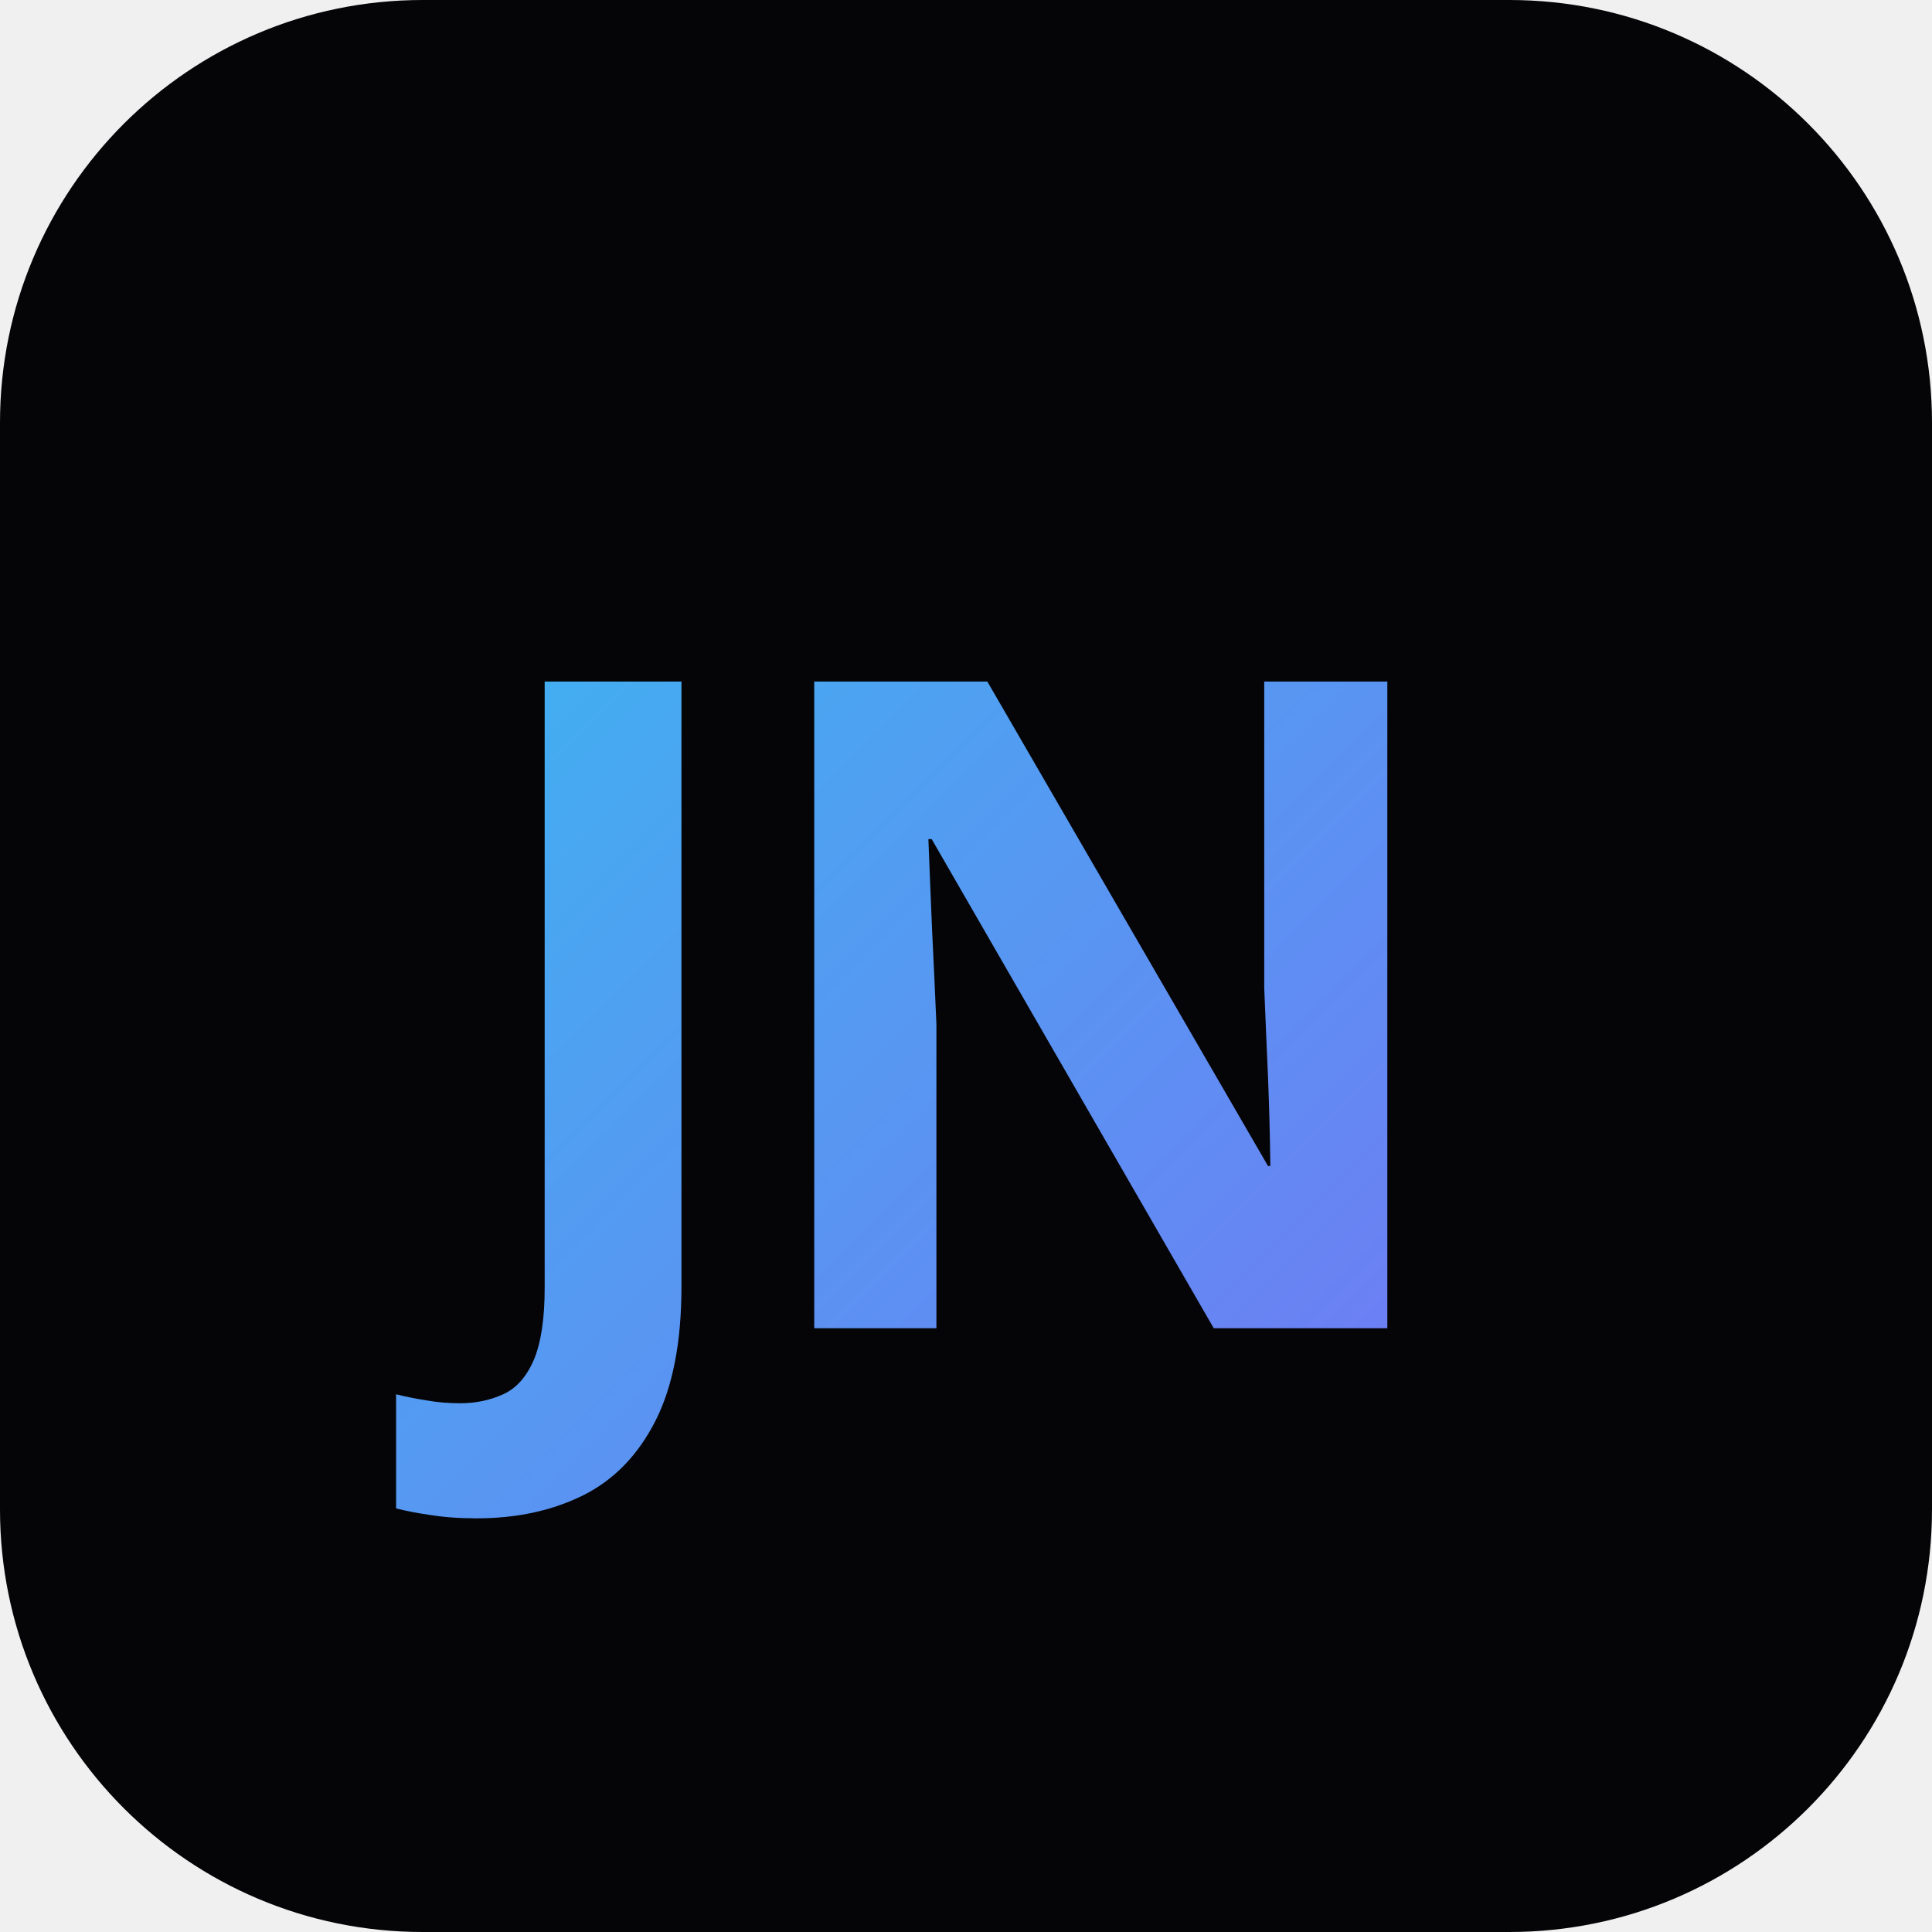
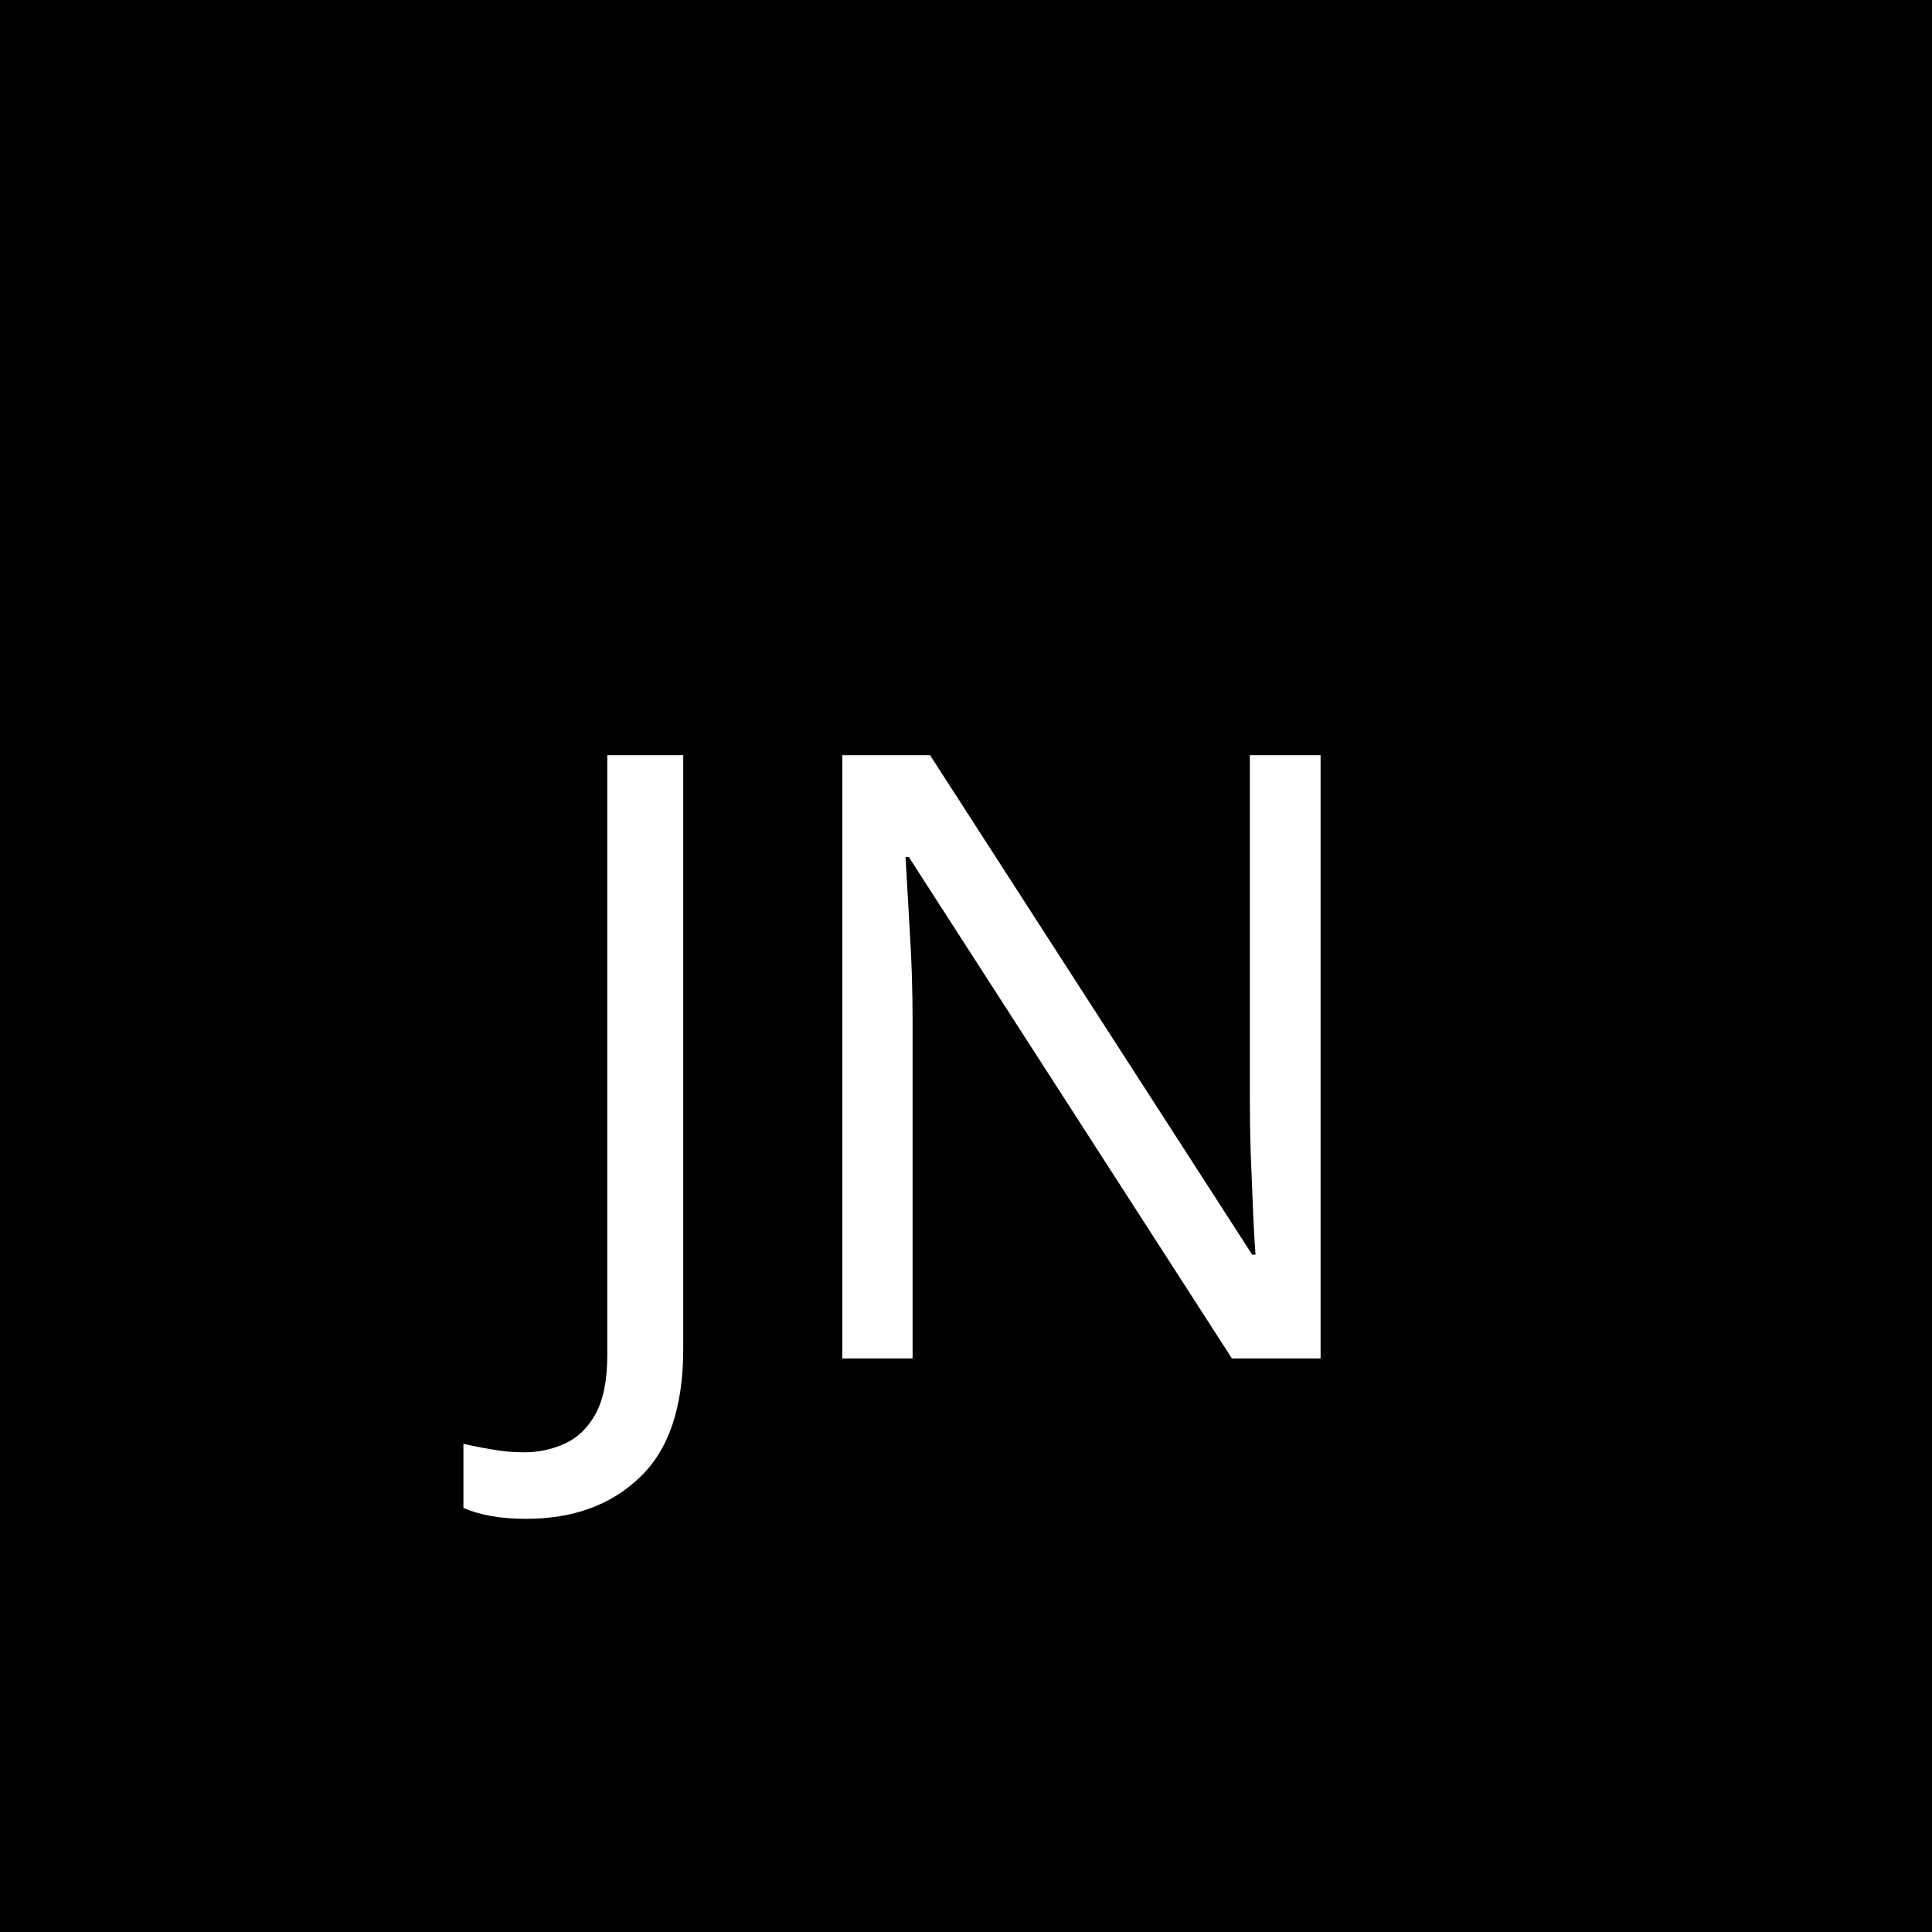
<svg xmlns="http://www.w3.org/2000/svg" viewBox="0 0 64 64">
-   <defs>
-     <linearGradient id="g" x1="0" y1="0" x2="64" y2="64" gradientUnits="userSpaceOnUse">
-       <stop offset="0" stop-color="#22D3EE" />
-       <stop offset="1" stop-color="#8B5CF6" />
-     </linearGradient>
-   </defs>
-   <rect width="64" height="64" rx="14" fill="#050508" />
-   <text x="32" y="44" font-family="'Space Grotesk', 'Segoe UI', sans-serif" font-size="30" font-weight="700" text-anchor="middle" fill="url(#g)" letter-spacing="-1">JN</text>
+   <rect width="64" height="64" fill="#000000" />
+   <text x="32" y="45" font-family="'Audiowide', 'Segoe UI', sans-serif" font-size="28" font-weight="400" text-anchor="middle" fill="#ffffff">JN</text>
</svg>
